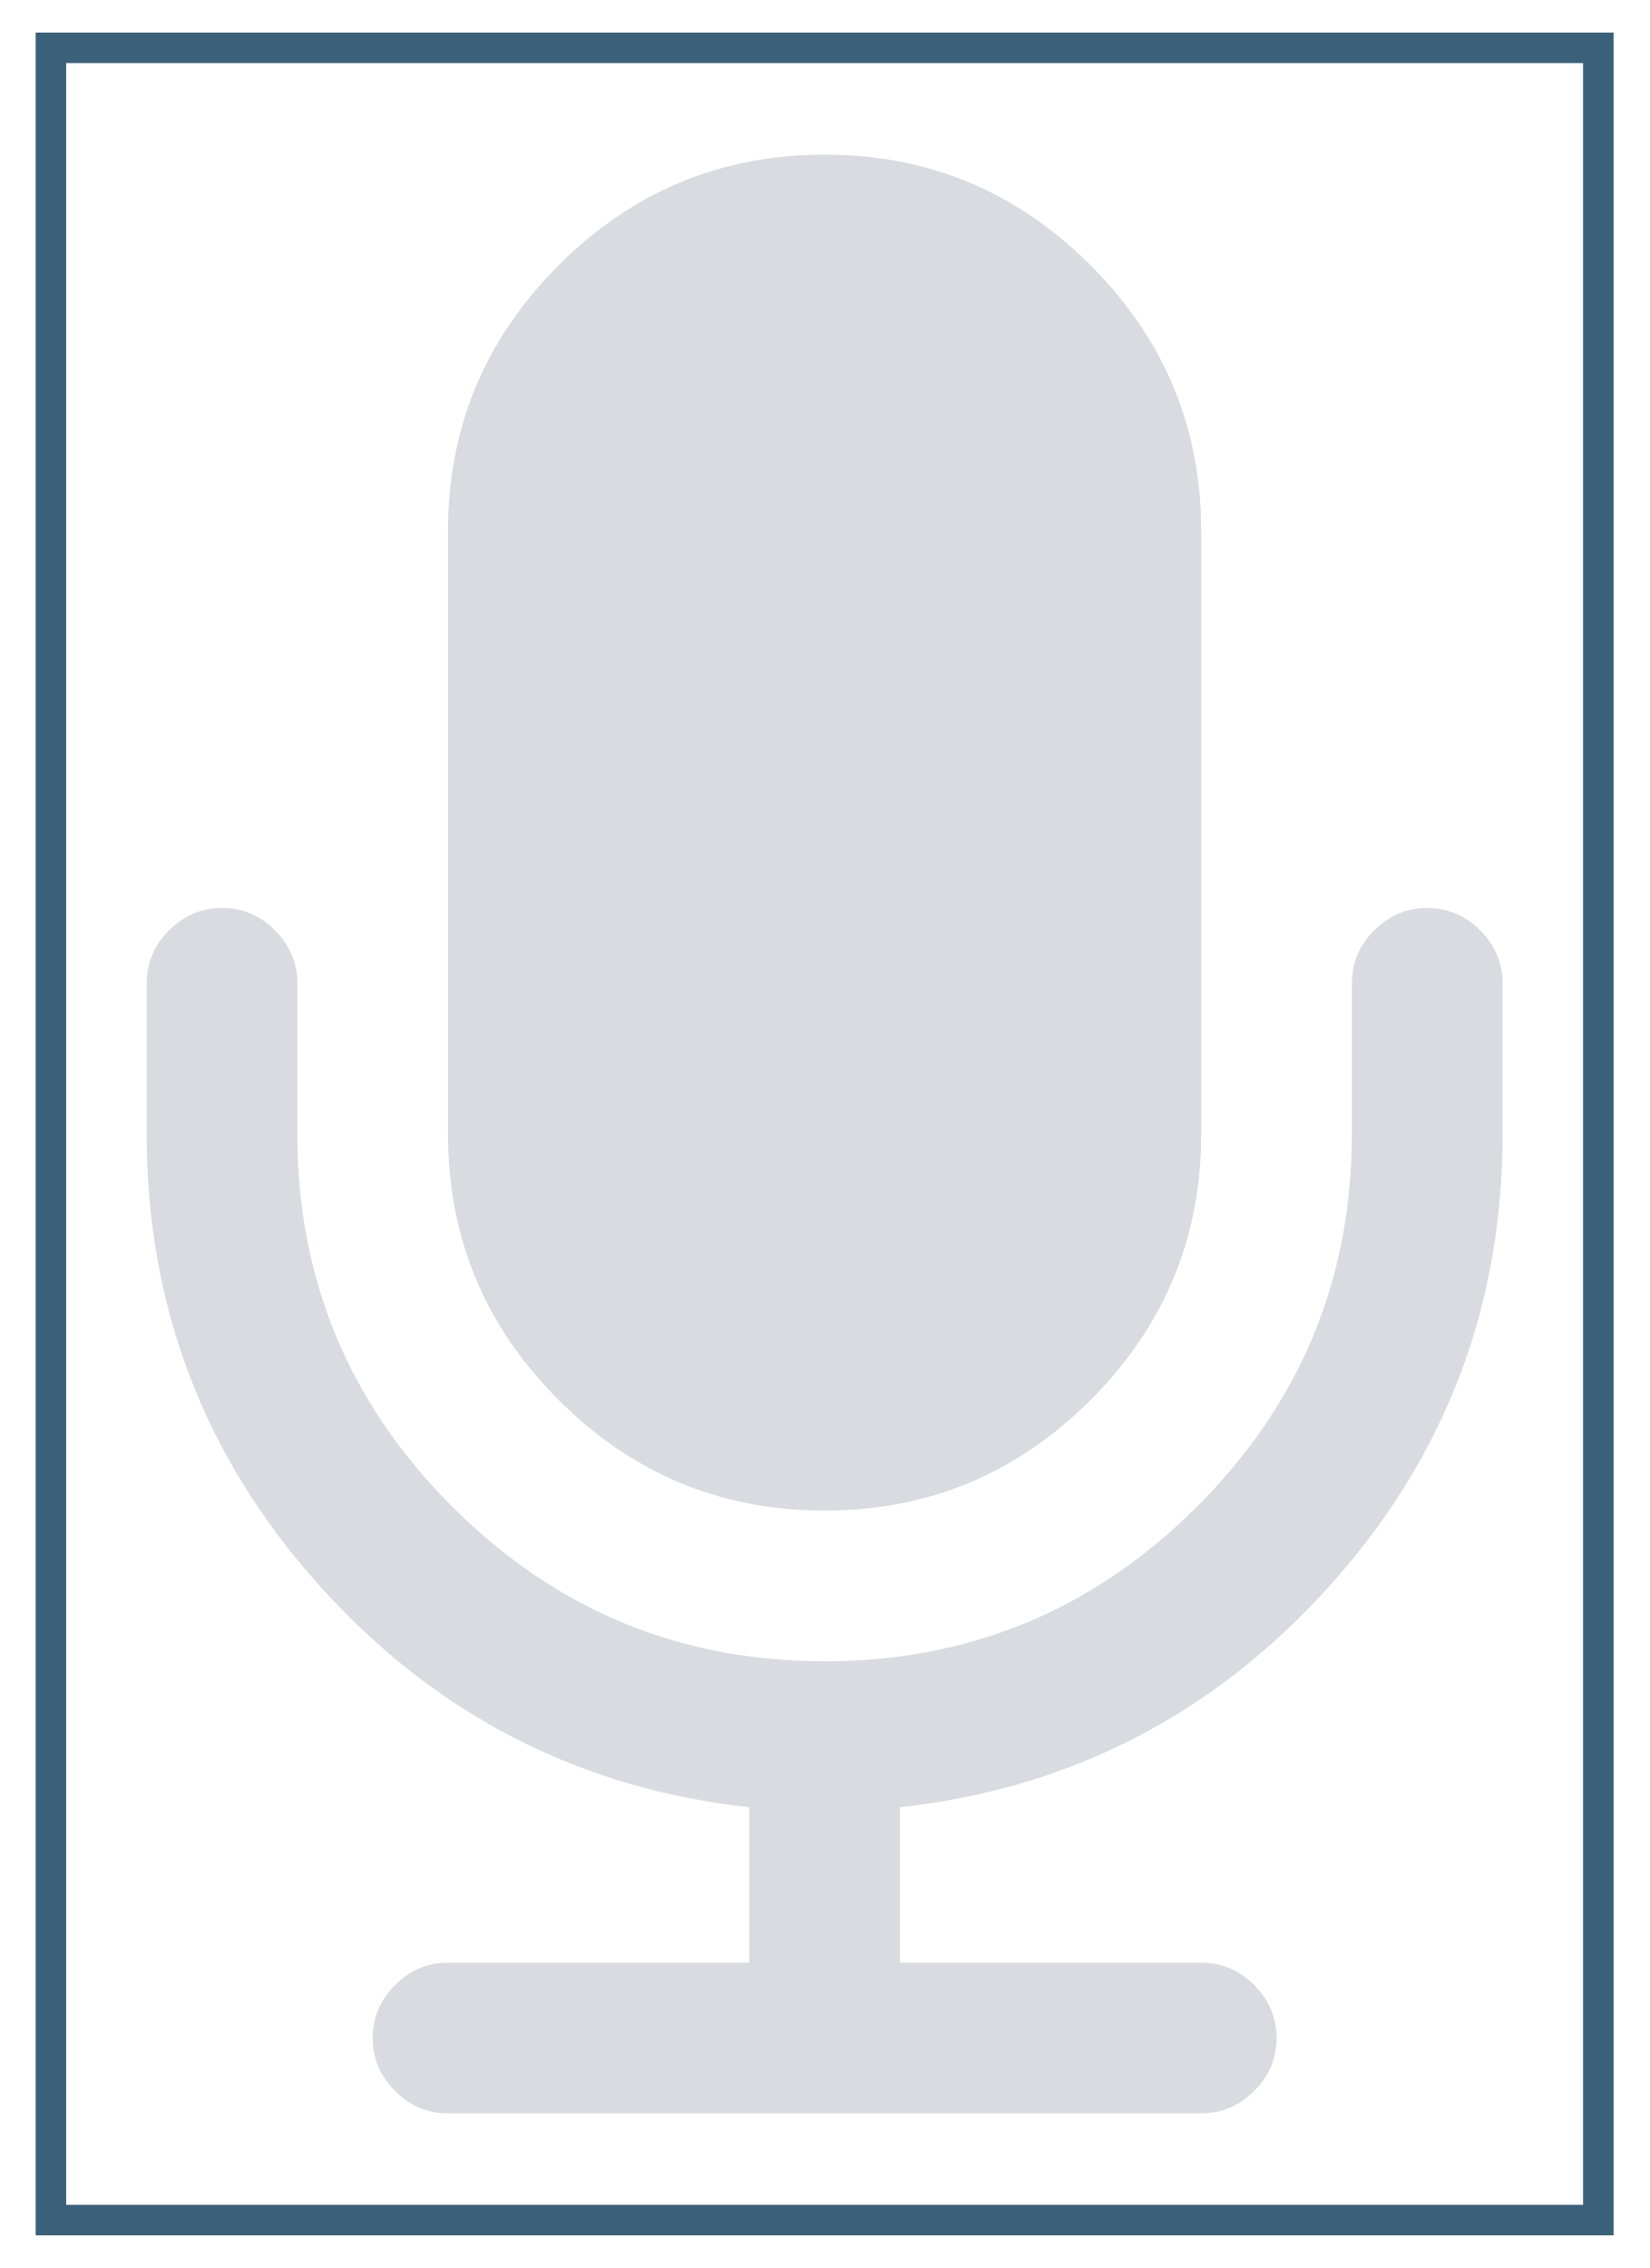
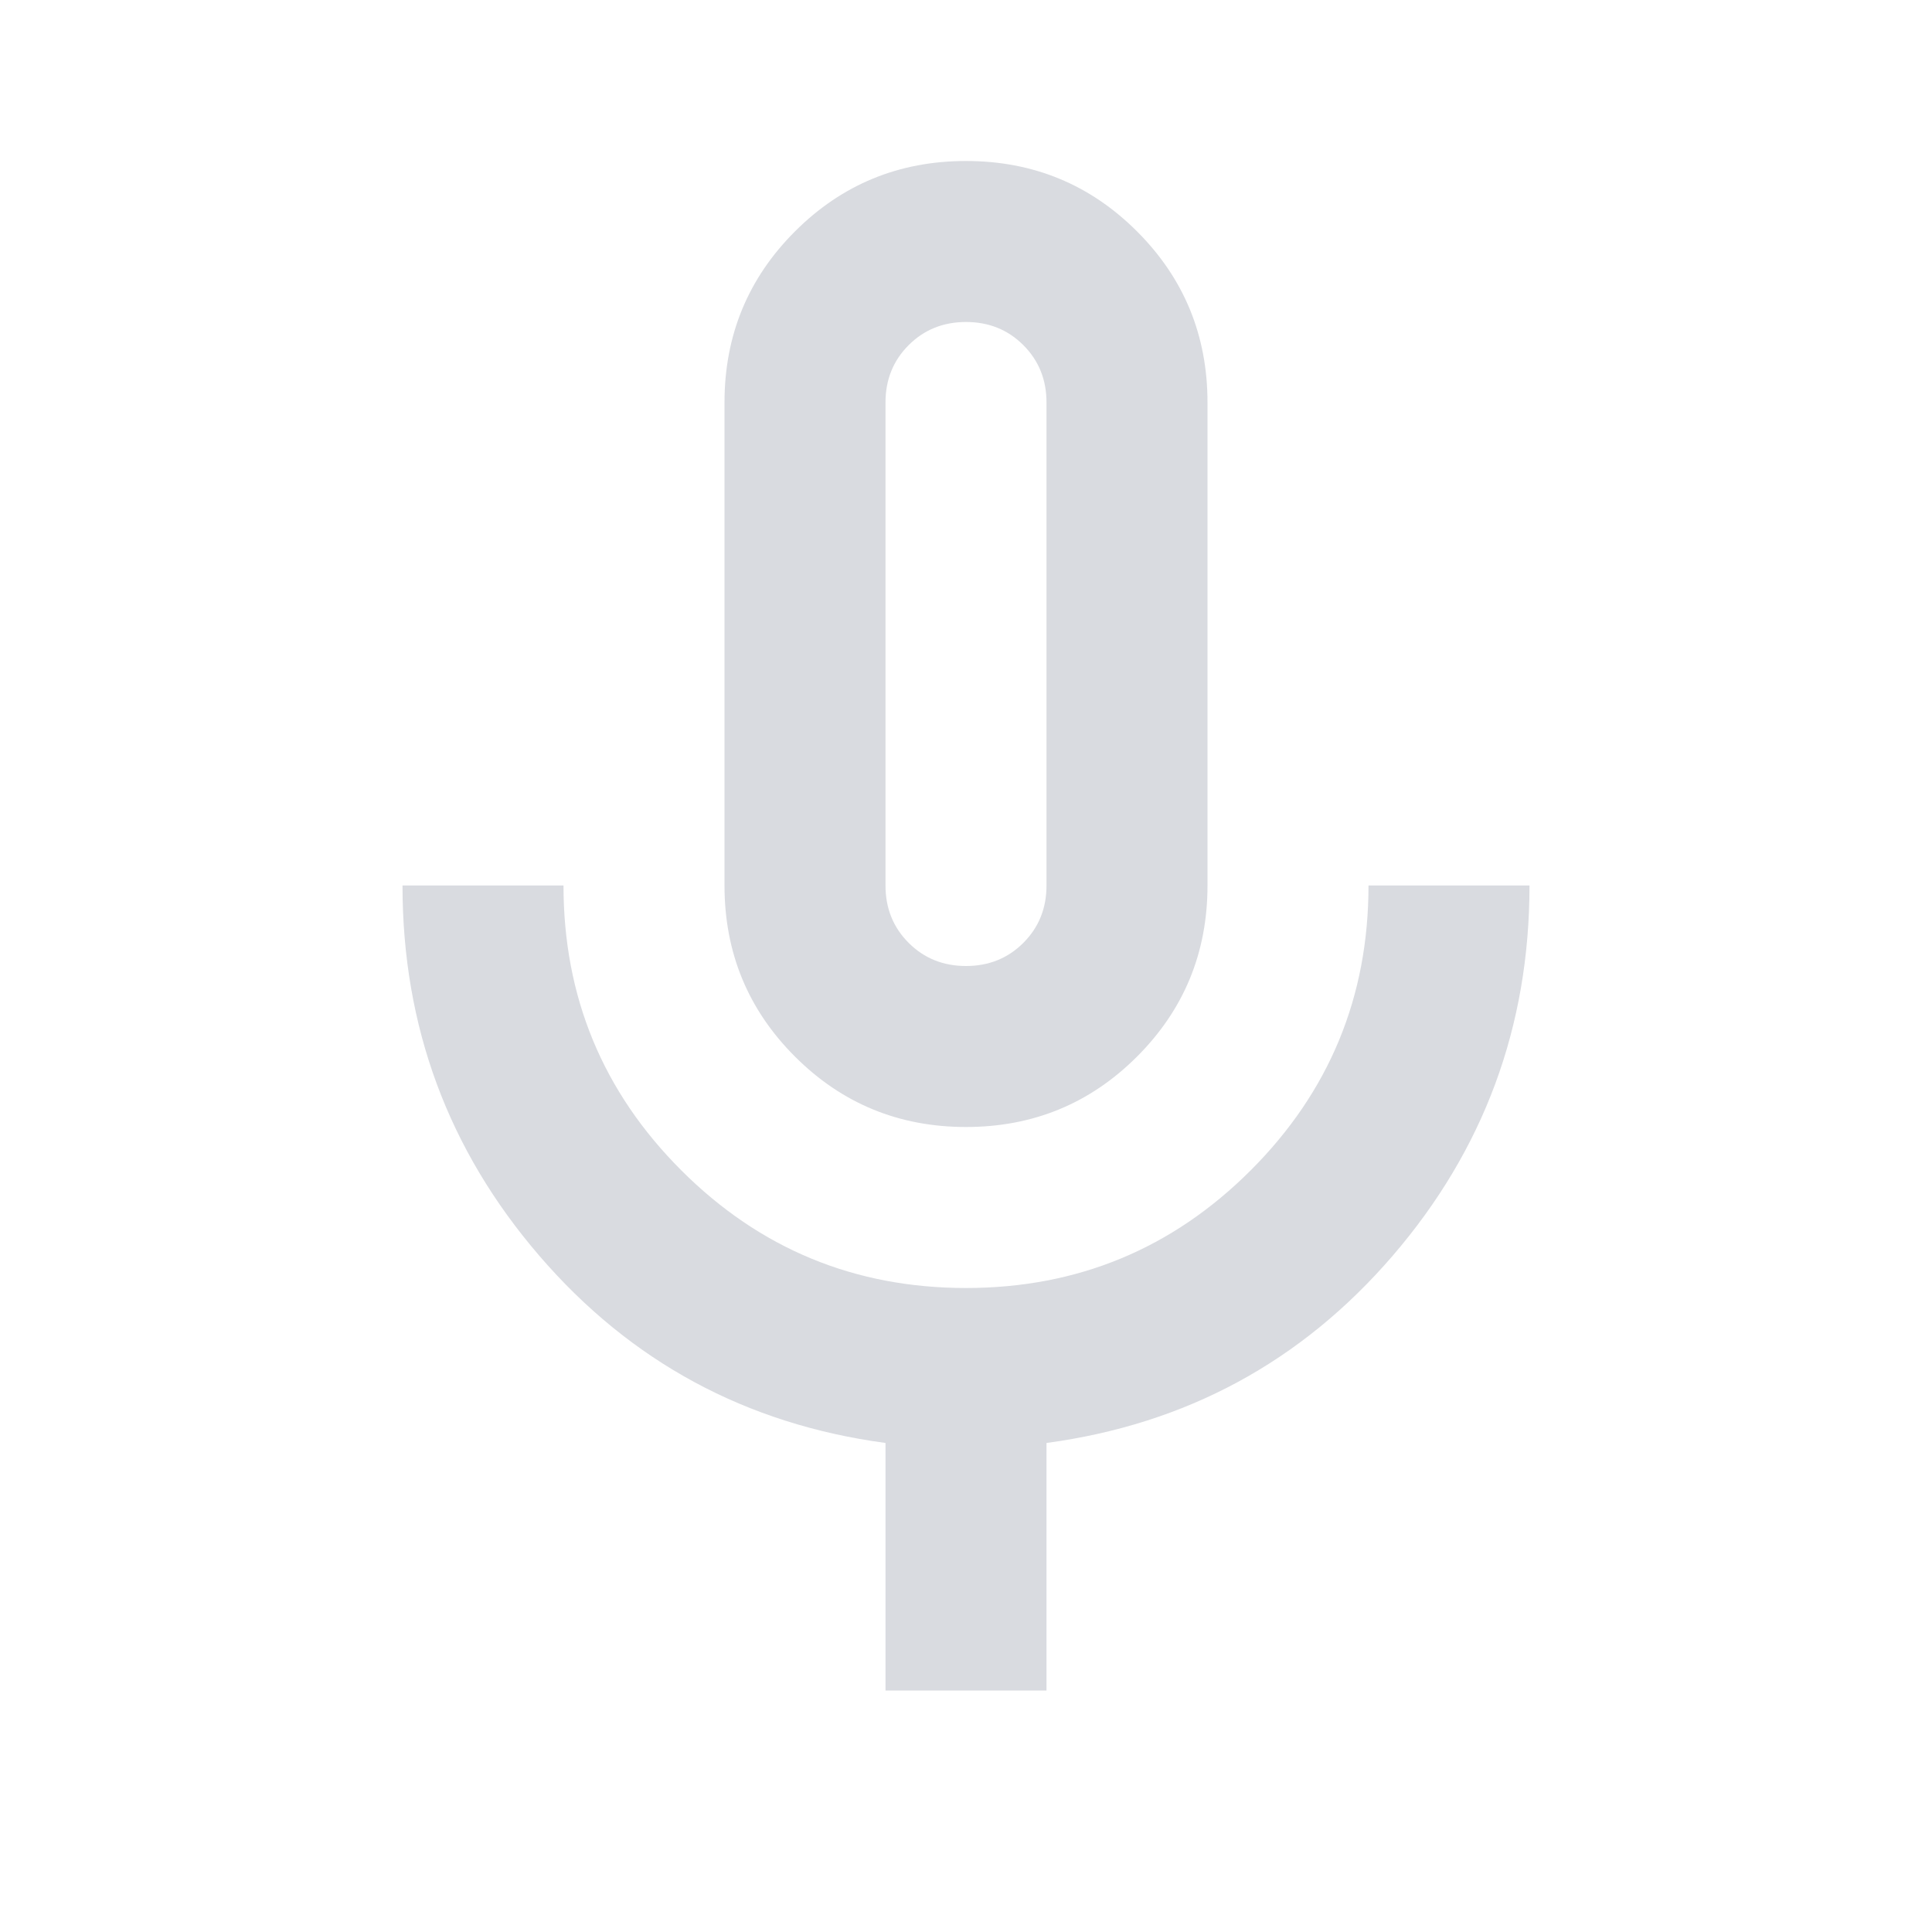
- <svg xmlns="http://www.w3.org/2000/svg" viewBox="0 0 16 22" id="svg2" version="1.1" width="16" height="22">
-   <defs id="defs4">
-     <clipPath id="clipPath6">
-       <path d="m 69.63,12.145 -0.052,0 c -22.727,-0.292 -46.47,4.077 -46.709,4.122 -2.424,0.451 -4.946,2.974 -5.397,5.397 -0.044,0.237 -4.414,23.983 -4.122,46.71 -0.292,22.777 4.078,46.523 4.122,46.761 0.451,2.423 2.974,4.945 5.398,5.398 0.237,0.044 23.982,4.413 46.709,4.121 22.779,0.292 46.524,-4.077 46.761,-4.121 2.423,-0.452 4.946,-2.976 5.398,-5.399 0.044,-0.236 4.413,-23.981 4.121,-46.709 0.292,-22.777 -4.077,-46.523 -4.121,-46.761 -0.453,-2.423 -2.976,-4.946 -5.398,-5.397 -0.238,-0.045 -23.984,-4.414 -46.71,-4.122" id="path8" />
-     </clipPath>
-   </defs>
-   <g transform="matrix(0.1261285,0,0,0.1261285,2.07177,2.423009)" id="g10" style="fill:#d9dbe0">
-     <g id="g4141" transform="matrix(1.111111,0,0,1.111111,-5.222389,-7.555779)">
-       <path style="fill:#d9dbe0" id="path12" d="m 47,94.07 c 7.17,0 13.307,-2.553 18.412,-7.657 C 70.517,81.309 73.07,75.17 73.07,68 l 0,-41.714 C 73.07,19.116 70.519,12.979 65.412,7.873 60.307,2.768 54.17,0.214 47,0.214 c -7.17,0 -13.307,2.554 -18.413,7.659 -5.106,5.105 -7.659,11.243 -7.659,18.413 l 0,41.714 c 0,7.17 2.554,13.309 7.659,18.413 C 33.692,91.517 39.83,94.07 47,94.07" />
-       <path style="fill:#d9dbe0" id="path14" d="m 92.38,53.905 c -1.03,-1.032 -2.254,-1.548 -3.666,-1.548 -1.412,0 -2.634,0.516 -3.666,1.548 -1.032,1.032 -1.548,2.254 -1.548,3.666 L 83.5,68 C 83.5,78.05 79.928,86.643 72.786,93.786 65.645,100.929 57.049,104.5 47,104.5 36.95,104.5 28.356,100.929 21.213,93.786 14.071,86.645 10.5,78.049 10.5,68 l 0,-10.429 C 10.5,56.159 9.984,54.937 8.952,53.905 7.92,52.873 6.699,52.357 5.286,52.357 c -1.413,0 -2.635,0.516 -3.667,1.548 -1.032,1.032 -1.548,2.254 -1.548,3.666 l 0,10.429 c 0,12 4.01,22.446 12.02,31.33 8.01,8.88 17.91,13.972 29.697,15.275 l 0,10.756 -20.857,0 c -1.412,0 -2.634,0.516 -3.666,1.548 -1.032,1.032 -1.548,2.254 -1.548,3.666 0,1.411 0.516,2.635 1.548,3.666 1.032,1.032 2.254,1.549 3.666,1.549 l 52.14,0 c 1.412,0 2.636,-0.517 3.666,-1.549 1.033,-1.031 1.55,-2.255 1.55,-3.666 0,-1.412 -0.517,-2.634 -1.55,-3.666 -1.03,-1.032 -2.254,-1.548 -3.666,-1.548 l -20.855,0 0,-10.756 C 64.001,113.302 73.9,108.21 81.912,99.33 89.922,90.45 93.932,80.008 93.932,68 l 0,-10.429 c 0,-1.412 -0.517,-2.633 -1.55,-3.666" />
-     </g>
-   </g>
-   <rect style="fill:none;stroke:#3b607a;stroke-width:0.296;stroke-miterlimit:4;stroke-dasharray:none;stroke-opacity:1" id="rect3337" width="15.012" height="21.071" x="0.494" y="0.464" />
+ <svg xmlns="http://www.w3.org/2000/svg" fill="#d9dbe0" height="24" viewBox="0 -960 960 960" width="24">
+   <path d="M395-435q-35-35-35-85v-240q0-50 35-85t85-35q50 0 85 35t35 85v240q0 50-35 85t-85 35q-50 0-85-35Zm85-205Zm-40 520v-123q-104-14-172-93t-68-184h80q0 83 58.5 141.5T480-320q83 0 141.5-58.5T680-520h80q0 105-68 184t-172 93v123h-80Zm68.5-371.5Q520-503 520-520v-240q0-17-11.5-28.5T480-800q-17 0-28.5 11.5T440-760v240q0 17 11.5 28.5T480-480q17 0 28.5-11.5Z" />
</svg>
